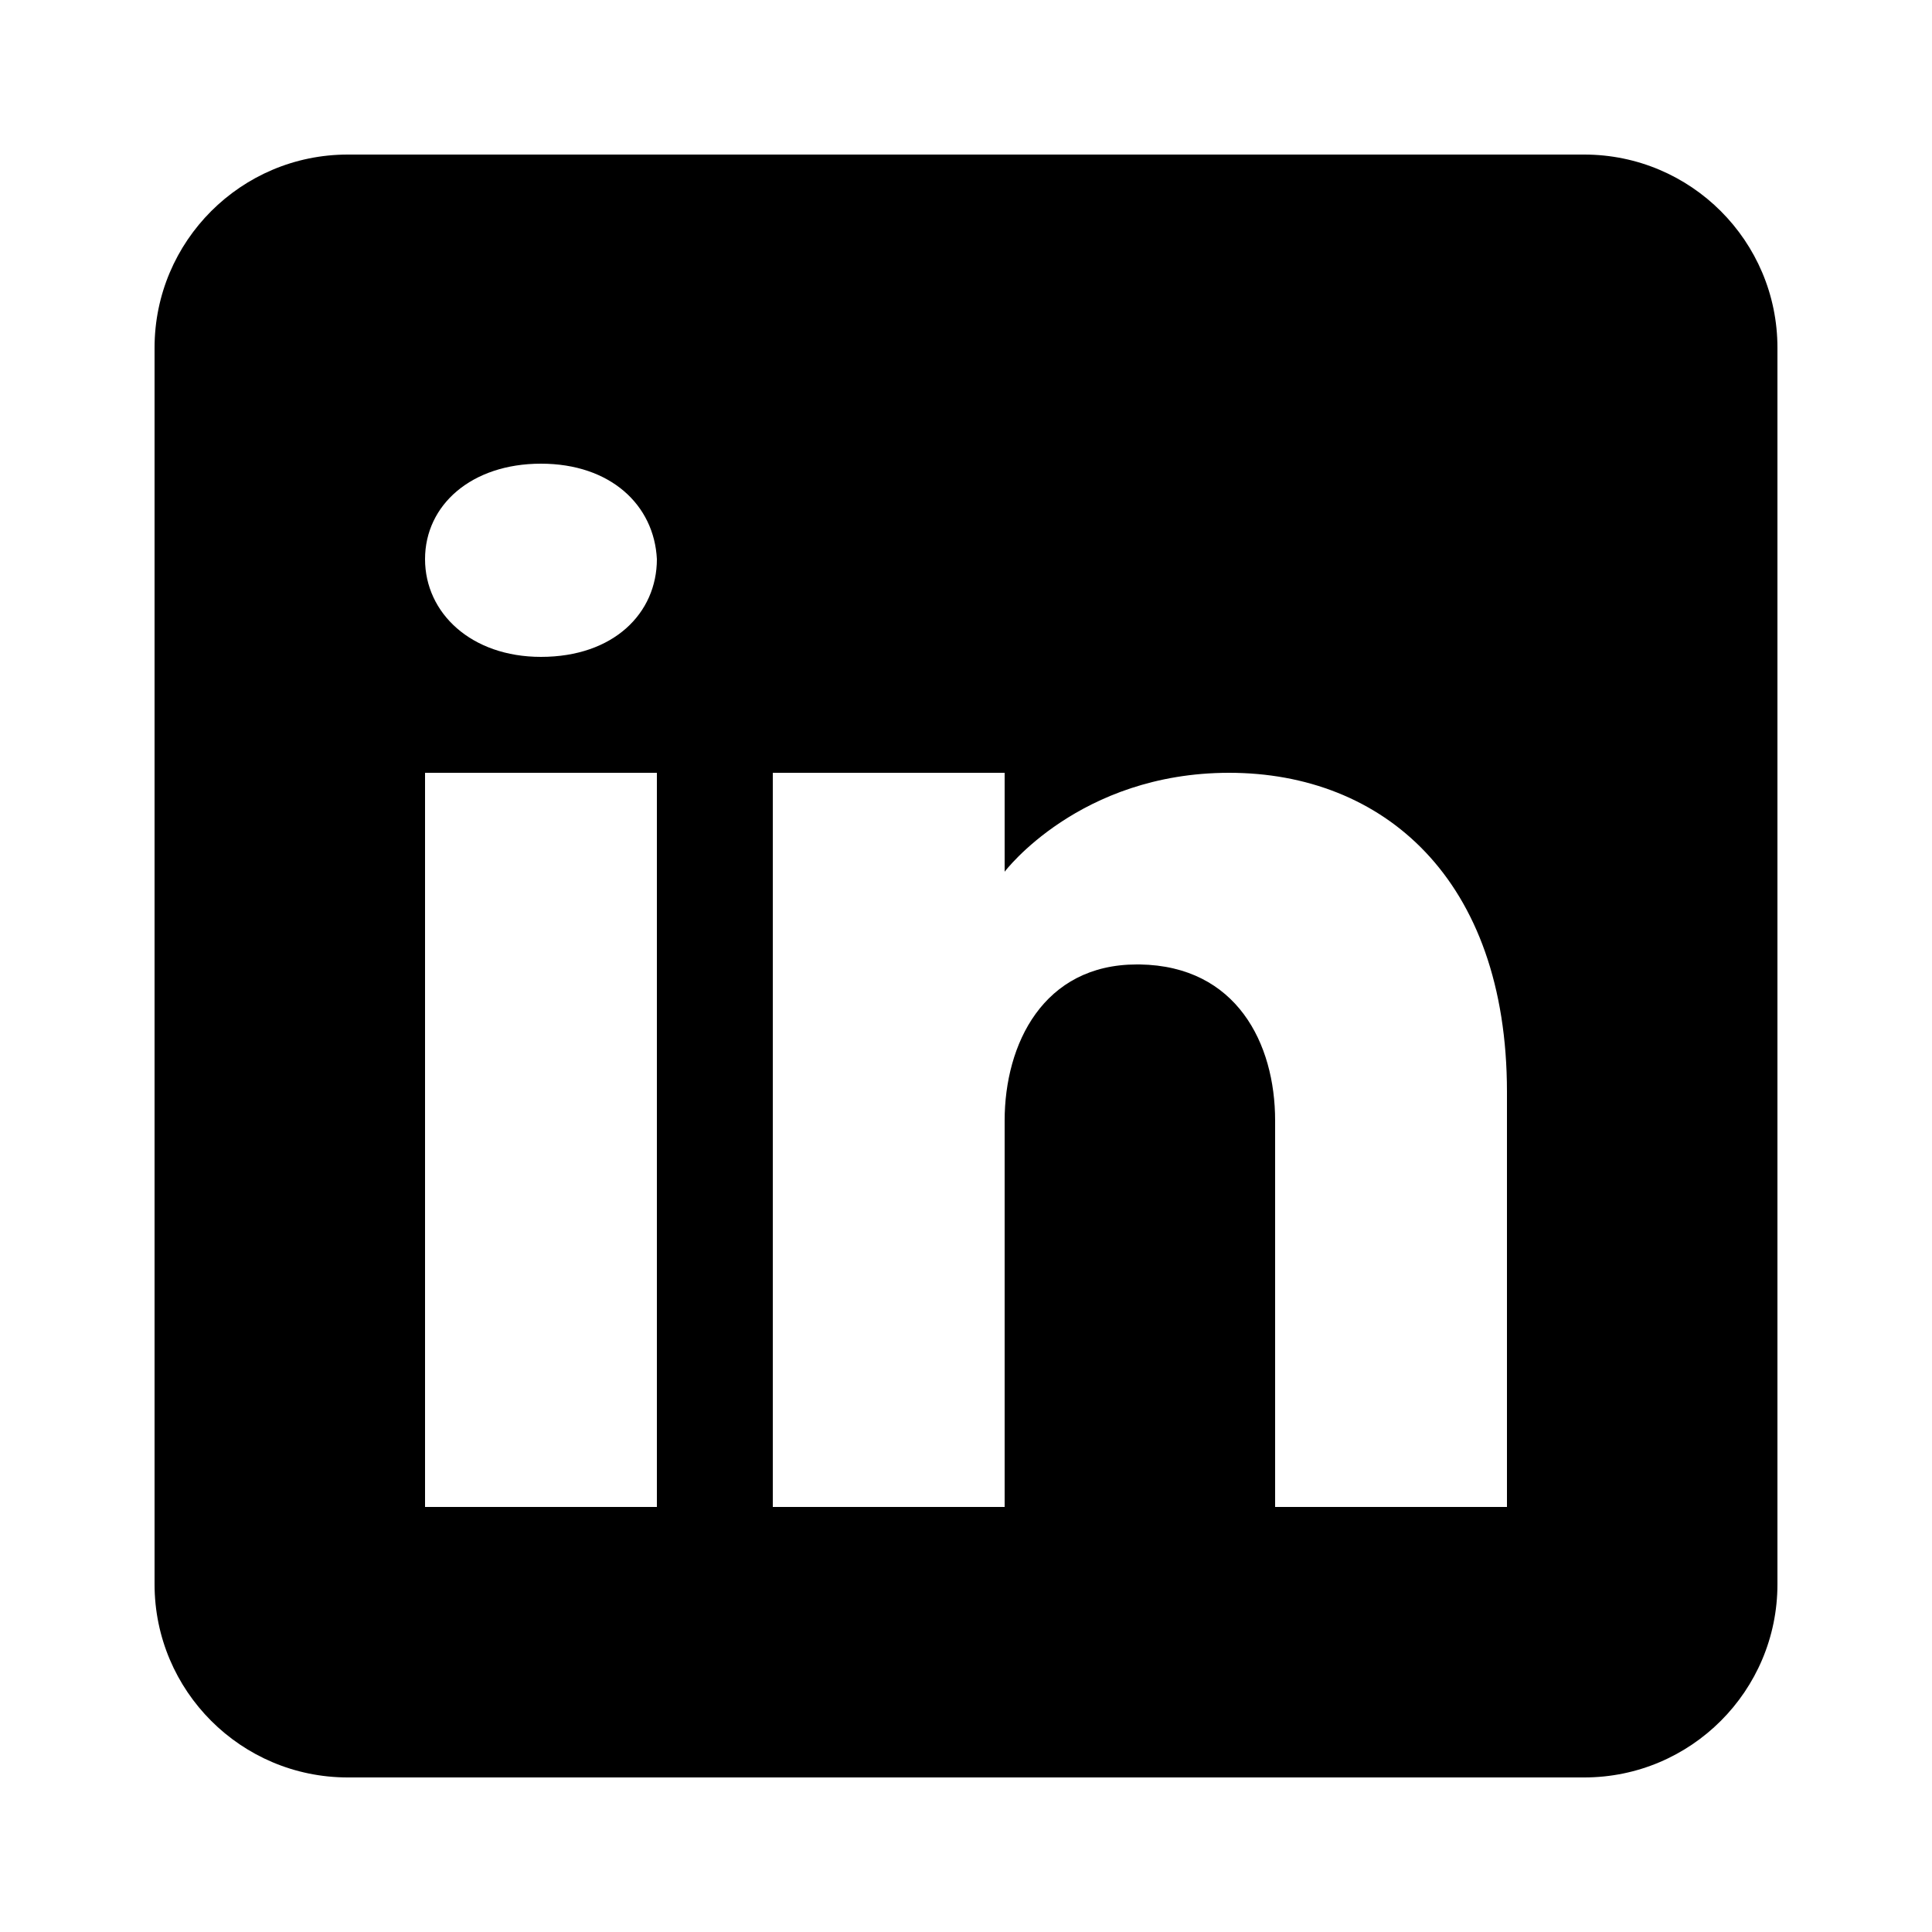
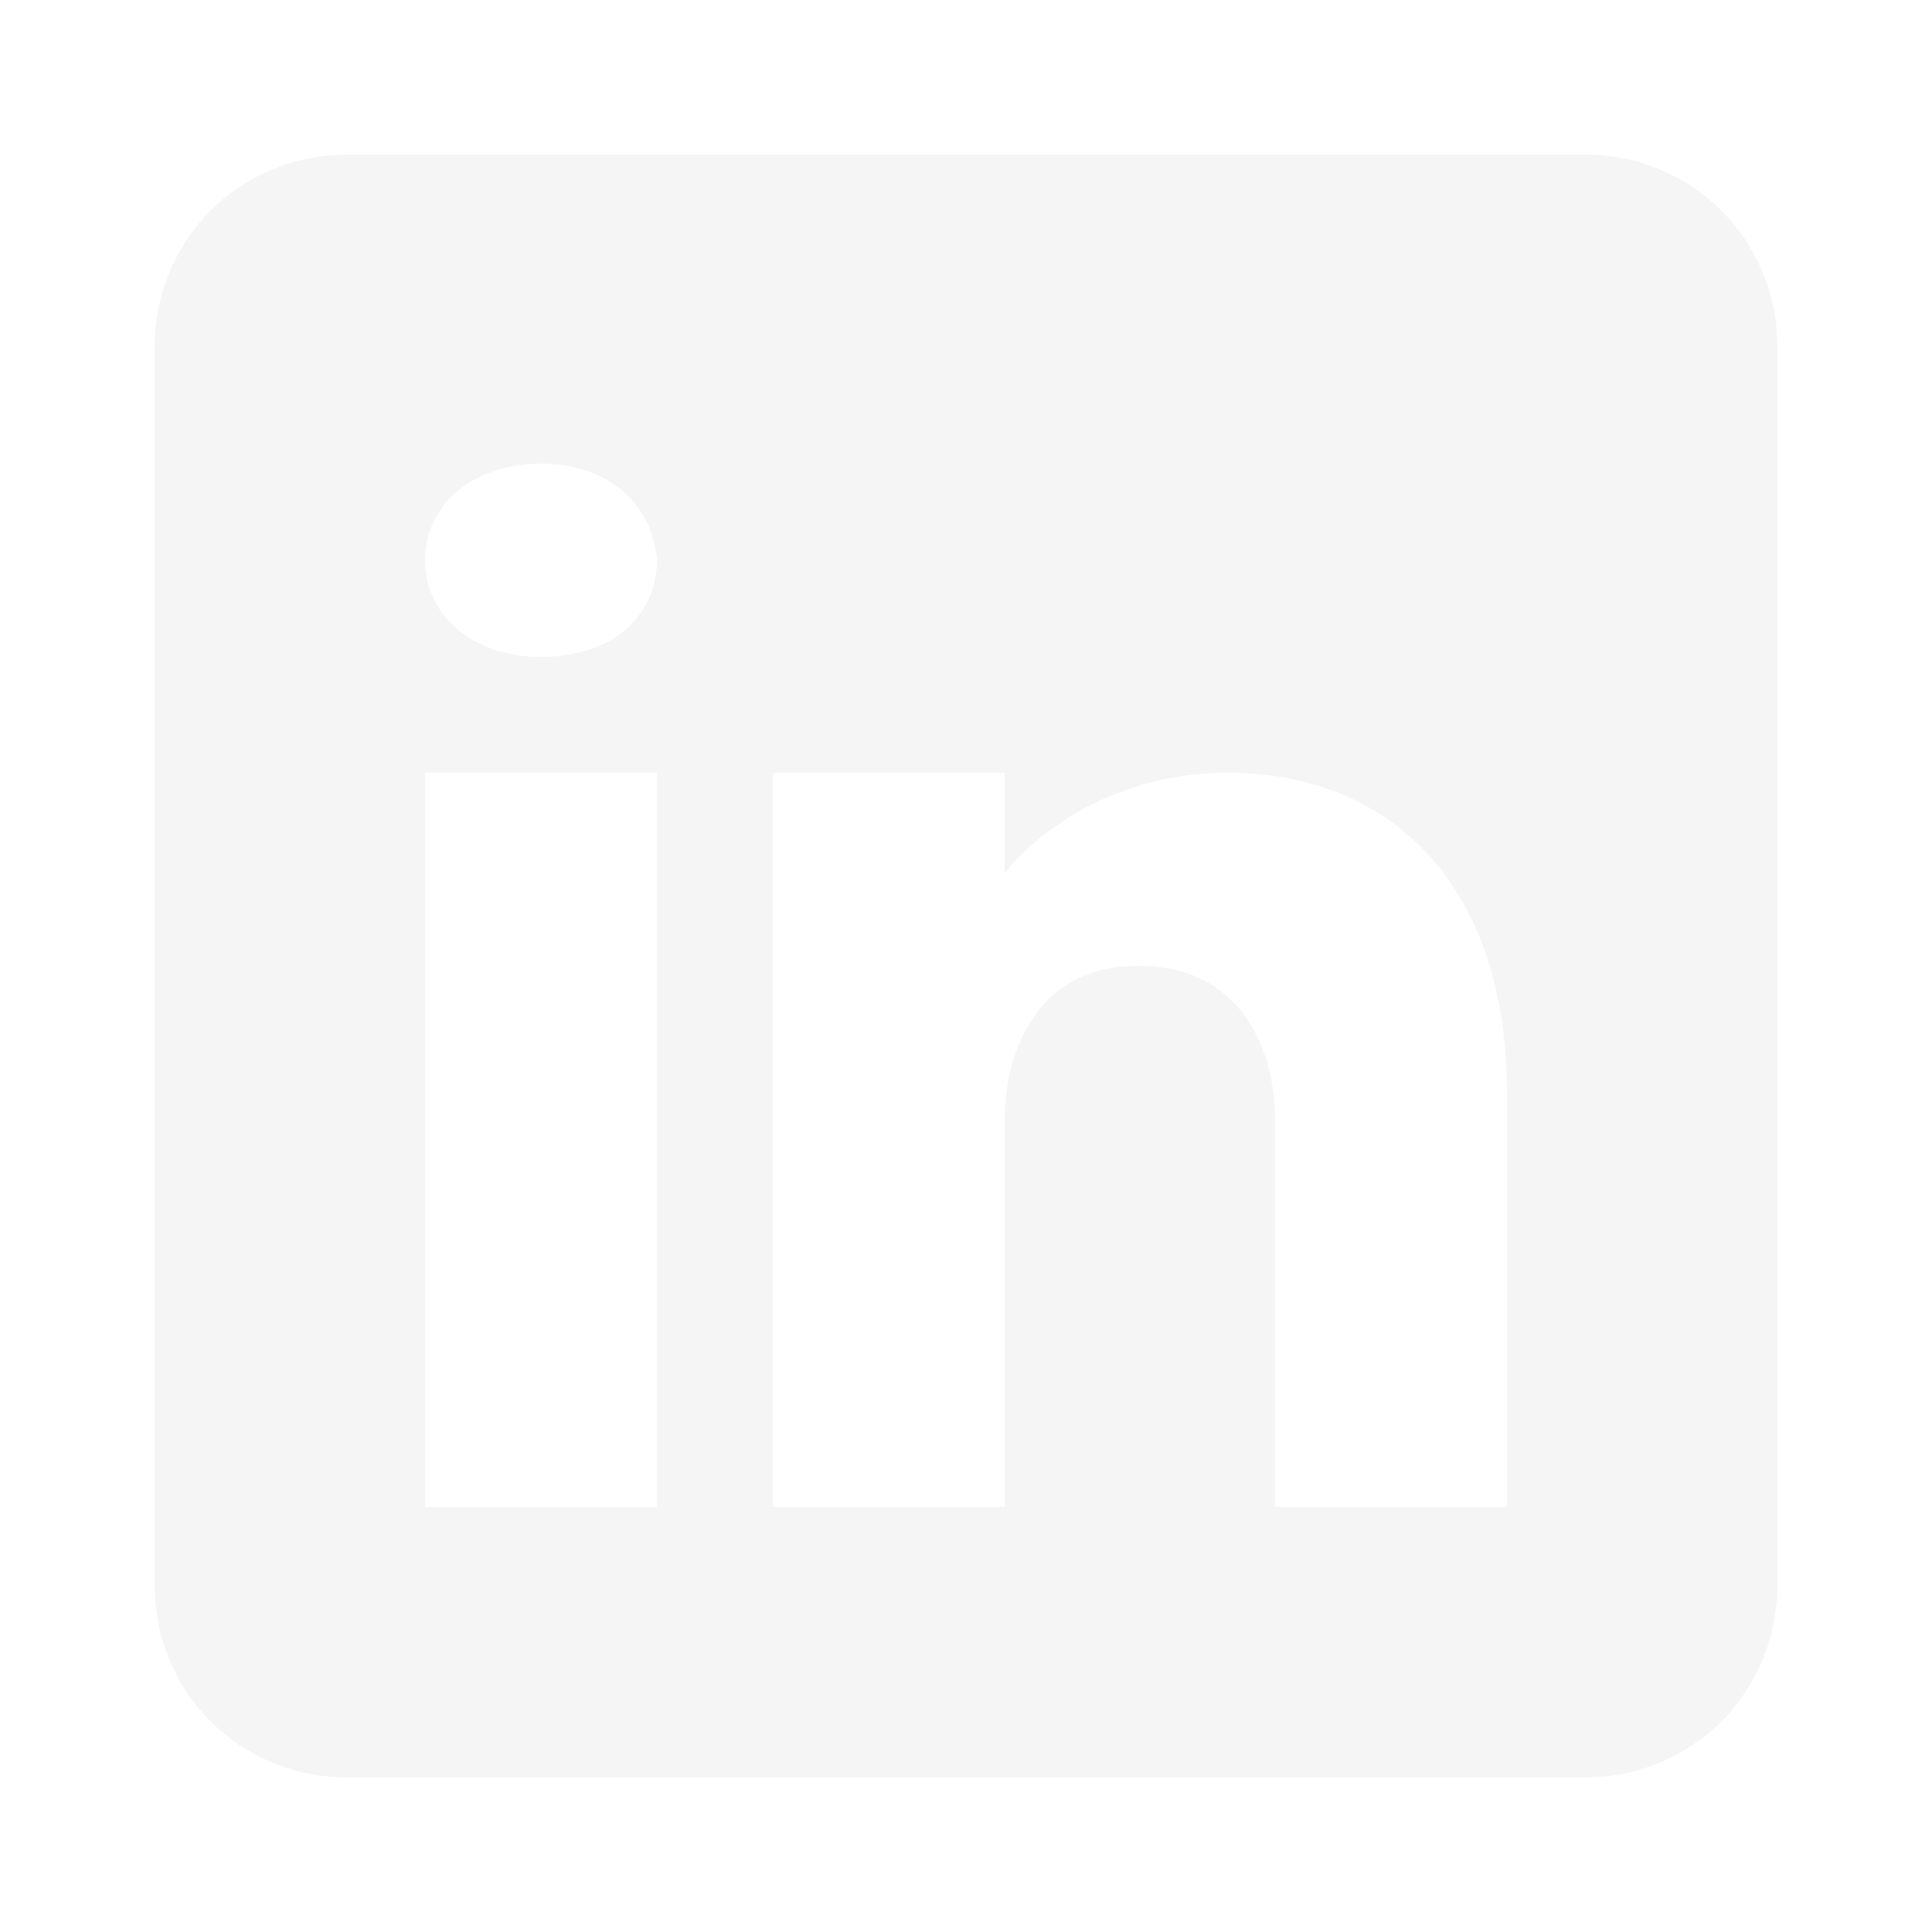
- <svg xmlns="http://www.w3.org/2000/svg" viewBox="0 0 50 50" width="50px" height="50px">
-   <path d="M41,4H9C6.24,4,4,6.24,4,9v32c0,2.76,2.24,5,5,5h32c2.76,0,5-2.24,5-5V9C46,6.24,43.76,4,41,4z M17,20v19h-6V20H17z M11,14.47c0-1.4,1.2-2.47,3-2.47s2.93,1.07,3,2.47c0,1.4-1.12,2.53-3,2.53C12.2,17,11,15.87,11,14.47z M39,39h-6c0,0,0-9.26,0-10 c0-2-1-4-3.5-4.04h-0.08C27,24.96,26,27.02,26,29c0,0.91,0,10,0,10h-6V20h6v2.56c0,0,1.93-2.56,5.81-2.56 c3.97,0,7.19,2.73,7.19,8.26V39z" />
+ <svg xmlns="http://www.w3.org/2000/svg" version="1.1" id="Ebene_1" x="0px" y="0px" viewBox="0 0 50 50" style="enable-background:new 0 0 50 50;" xml:space="preserve">
+   <style type="text/css">
+ 	.st0{fill:#F5F5F5;}
+ </style>
+   <path class="st0" d="M41,4H9C6.2,4,4,6.2,4,9v32c0,2.8,2.2,5,5,5h32c2.8,0,5-2.2,5-5V9C46,6.2,43.8,4,41,4z M17,20v19h-6V20H17z   M11,14.5c0-1.4,1.2-2.5,3-2.5s2.9,1.1,3,2.5c0,1.4-1.1,2.5-3,2.5C12.2,17,11,15.9,11,14.5z M39,39h-6c0,0,0-9.3,0-10c0-2-1-4-3.5-4  h-0.1C27,25,26,27,26,29c0,0.9,0,10,0,10h-6V20h6v2.6c0,0,1.9-2.6,5.8-2.6c4,0,7.2,2.7,7.2,8.3V39z" />
</svg>
